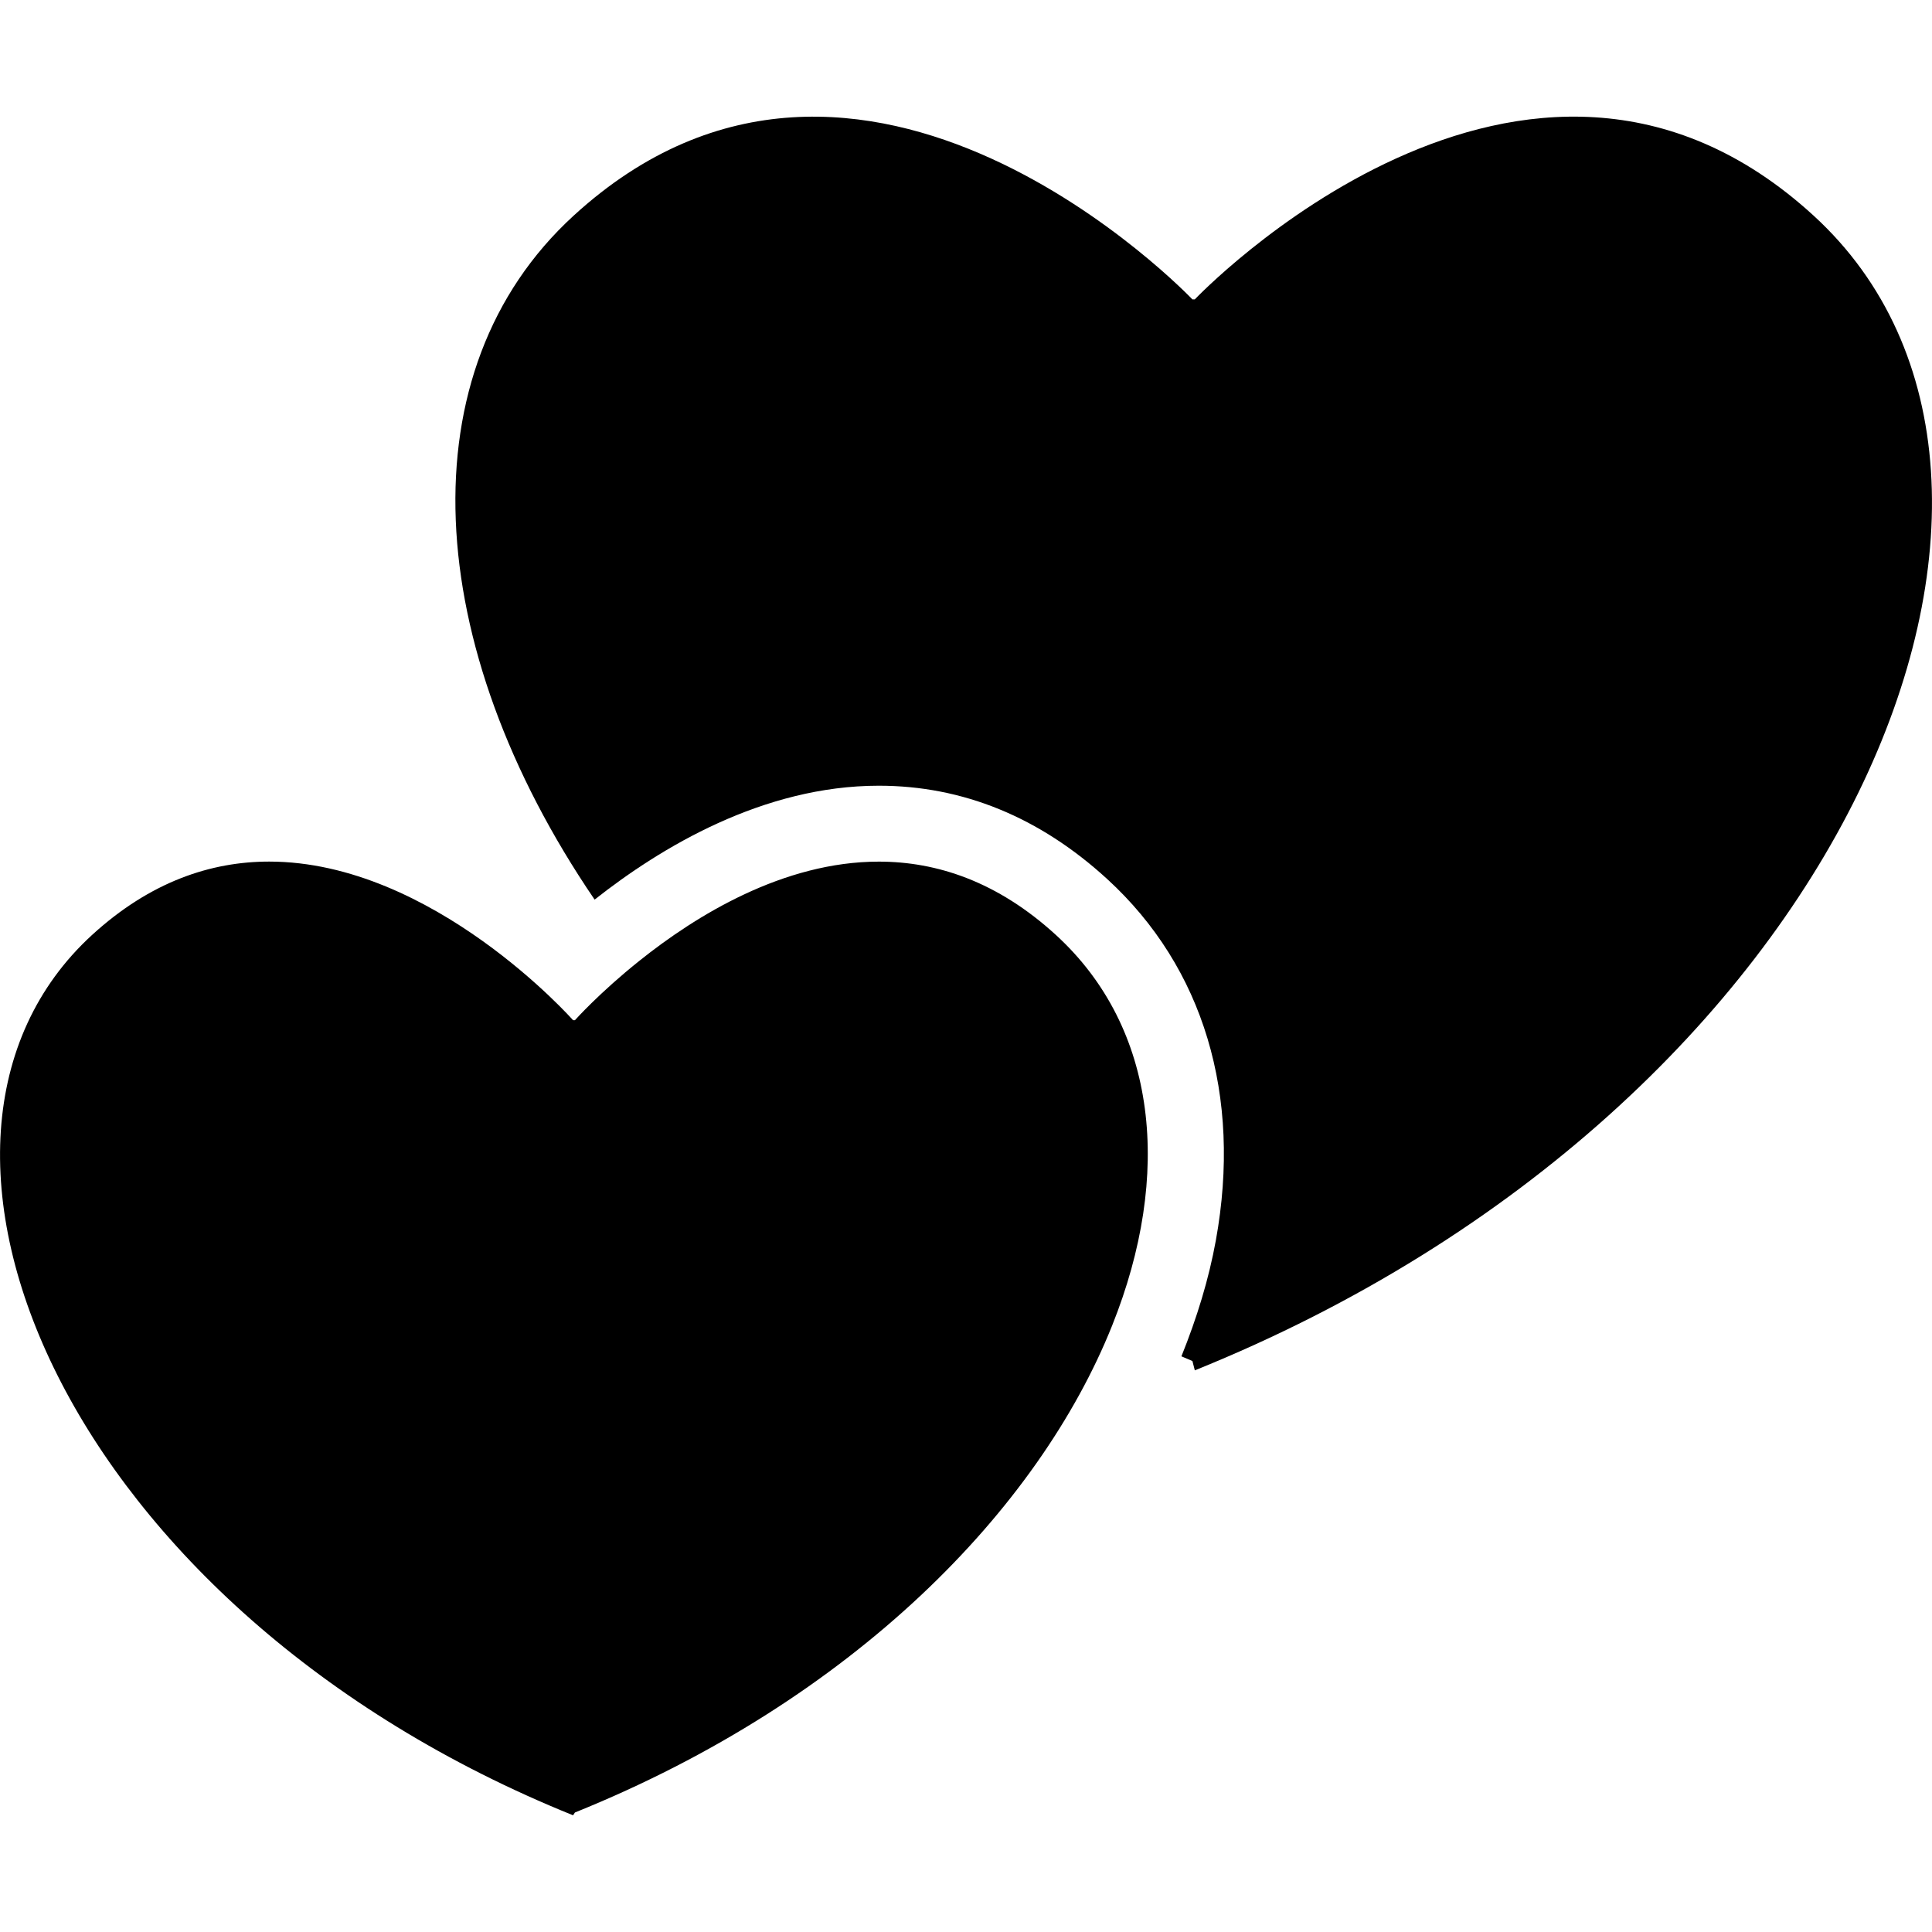
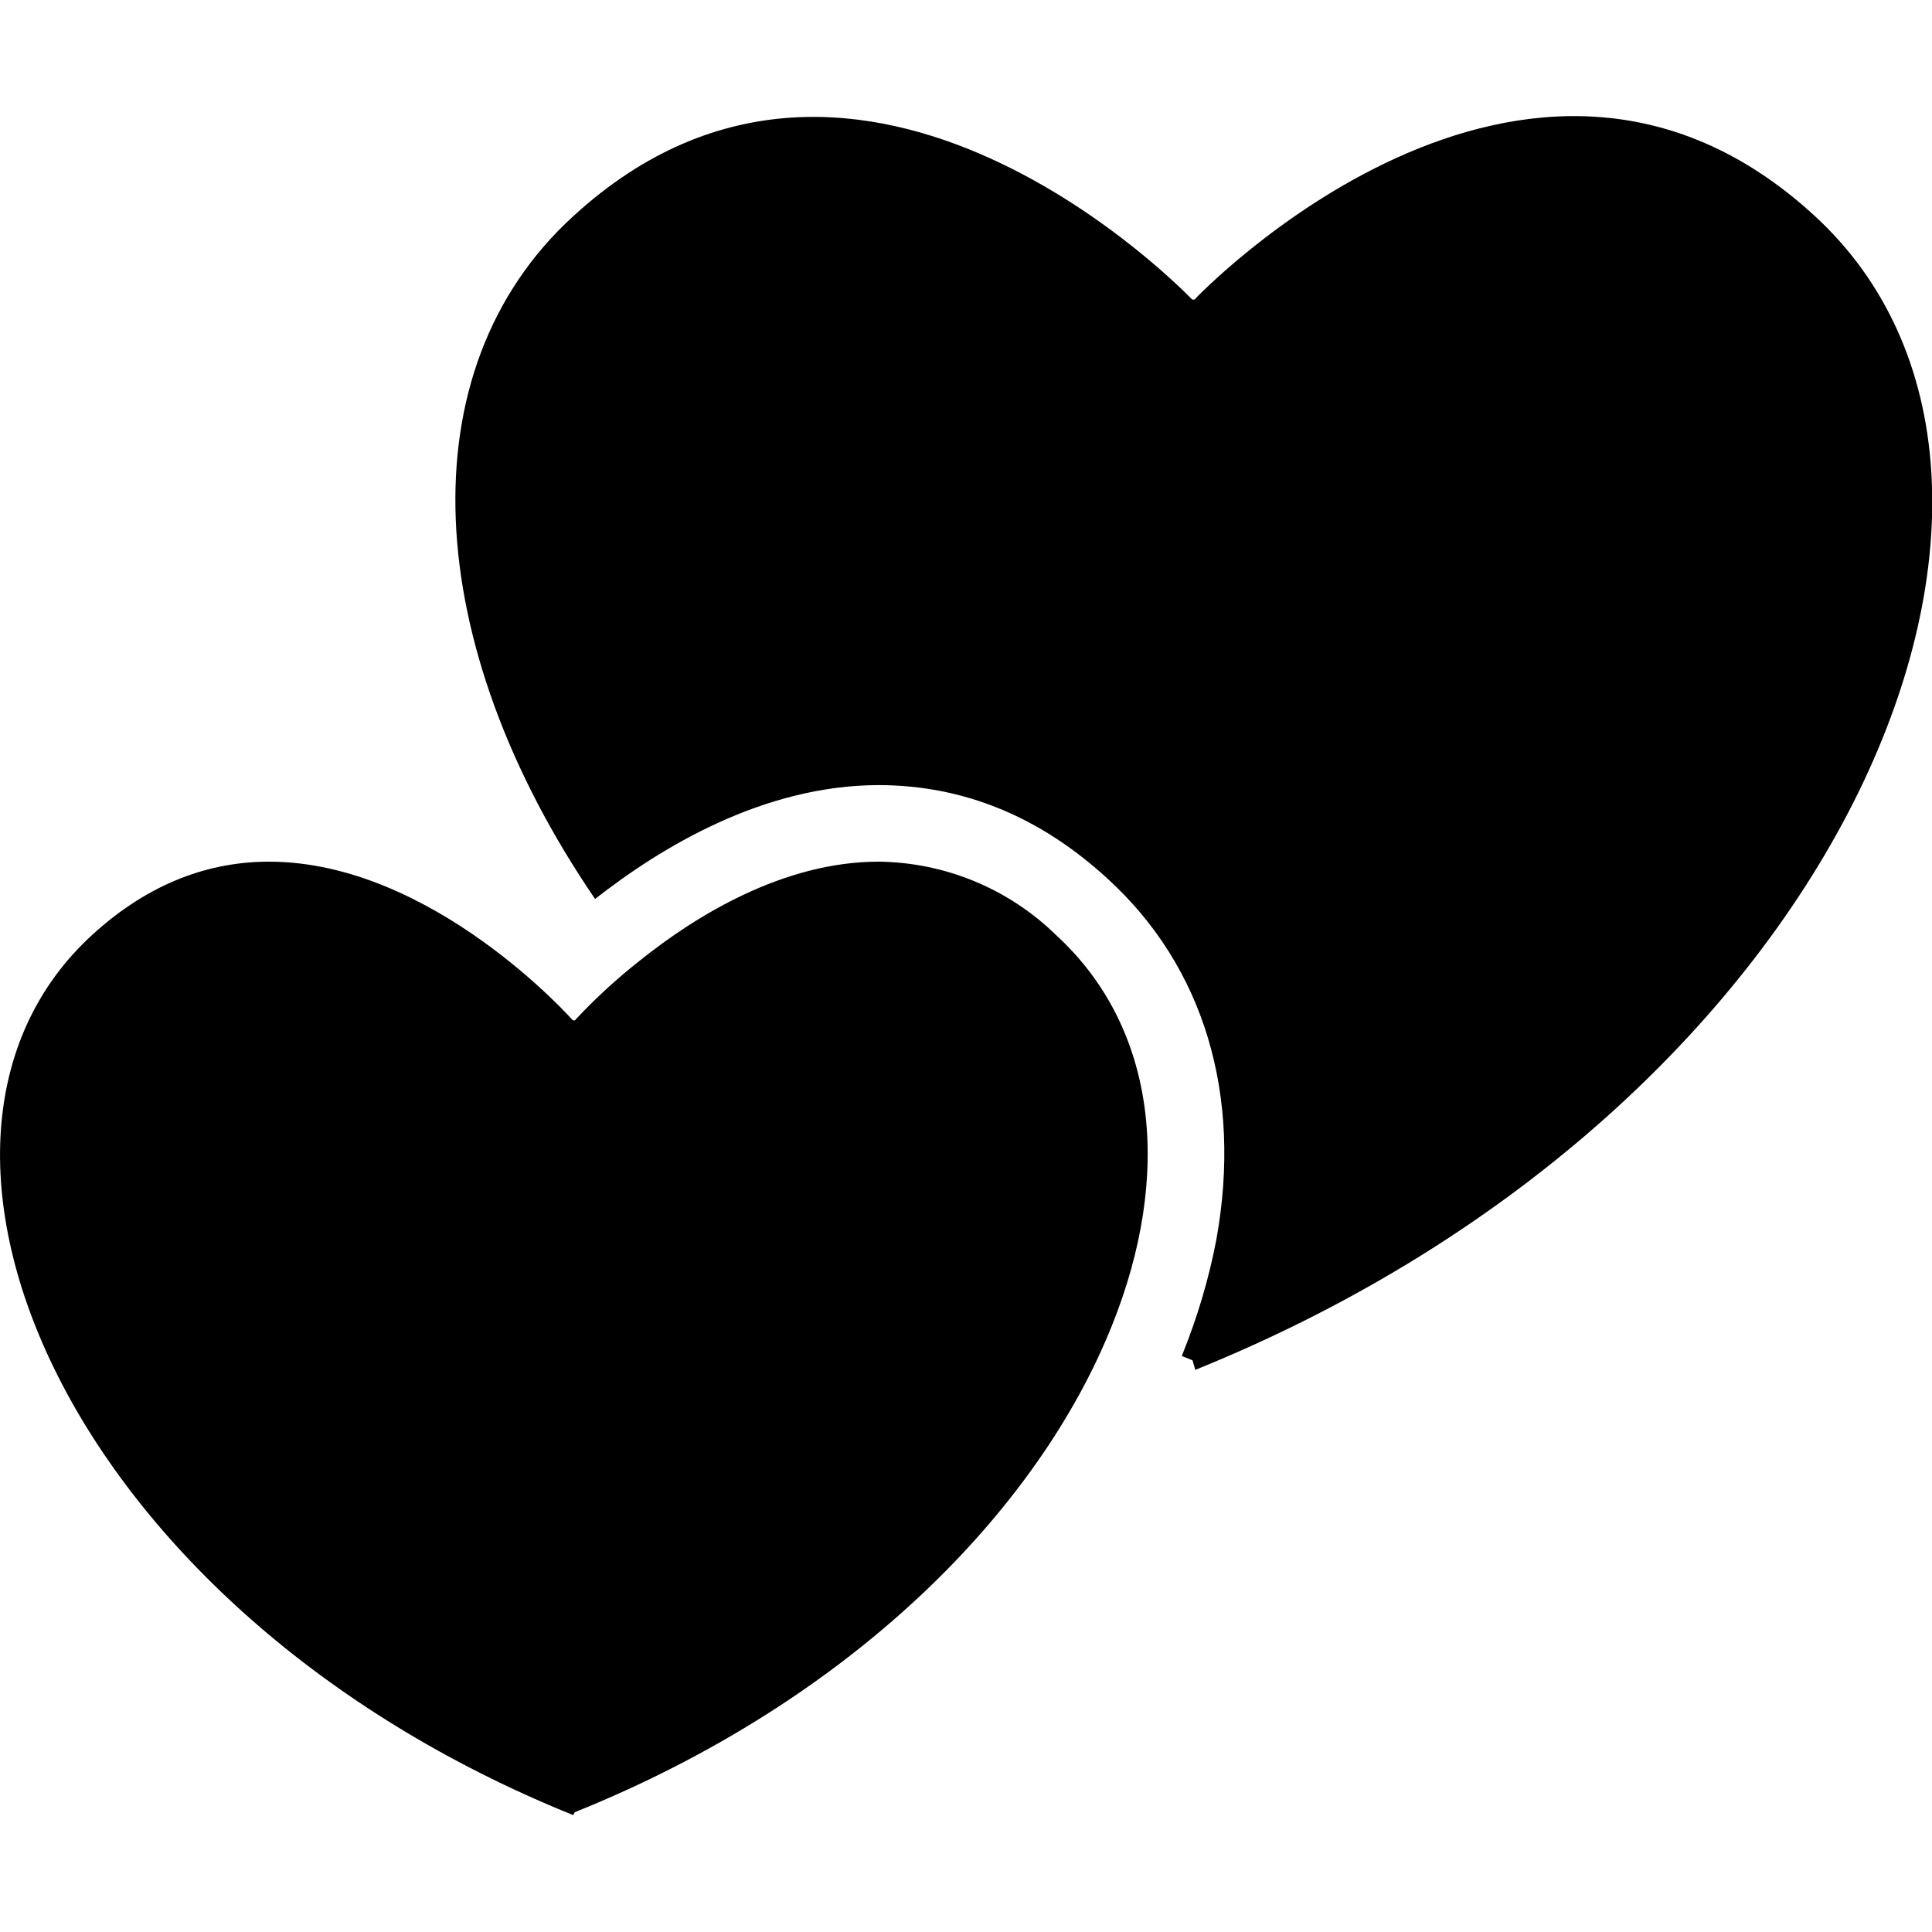
- <svg xmlns="http://www.w3.org/2000/svg" viewBox="0 0 486.96 486.959">
-   <path d="M301.15 75.464h-.602s-83.319-87.707-156.02-21.057c-42.496 38.958-38.355 108.21 5.345 172.34 16.629-13.129 42.448-28.707 71.633-28.707 21.171 0 40.555 7.927 57.605 23.562 24.241 22.224 33.956 54.545 27.349 91.007-1.778 9.83-4.791 19.593-8.683 29.251.938.383 1.836.804 2.773 1.187l.603 2.352c165.12-66.65 228.73-224.35 156.02-291-72.703-66.651-156.02 21.056-156.02 21.056z" />
-   <path d="m144.44 457.55.468-.708c70.323-28.391 116.89-76.49 135.4-122.72 15.262-38.136 11.437-74.989-14.114-98.418-14.765-13.531-30.094-18.532-44.686-18.532-24.097 0-46.12 13.617-60.311 24.967-10.117 8.071-16.285 15.004-16.285 15.004h-.468s-35.343-39.971-76.596-39.981c-14.592 0-29.921 5.001-44.686 18.533-56.524 51.819-7.076 170.03 121.28 221.85z" />
+ <svg xmlns="http://www.w3.org/2000/svg" viewBox="0 0 487 487">
+   <path d="M301.2 75.5h-.7s-83.3-87.7-156-21c-42.5 38.8-38.3 108 5.5 172.1 16.6-13 42.4-28.7 71.6-28.7q32 .1 57.6 23.6c24.3 22.2 34 54.5 27.4 91q-2.8 14.7-8.7 29.3l2.7 1.1.7 2.4c165-66.7 228.7-224.4 156-291-72.7-66.7-156 21-156 21" />
+   <path d="m144.4 457.6.5-.8c70.3-28.3 116.9-76.4 135.4-122.7 15.3-38.1 11.4-75-14.1-98.4a65 65 0 0 0-44.7-18.5c-24 0-46.1 13.6-60.3 25a144 144 0 0 0-16.3 15h-.5s-35.3-40-76.6-40c-14.5 0-29.9 5-44.6 18.5-56.6 51.8-7.1 170 121.2 221.8" />
</svg>
